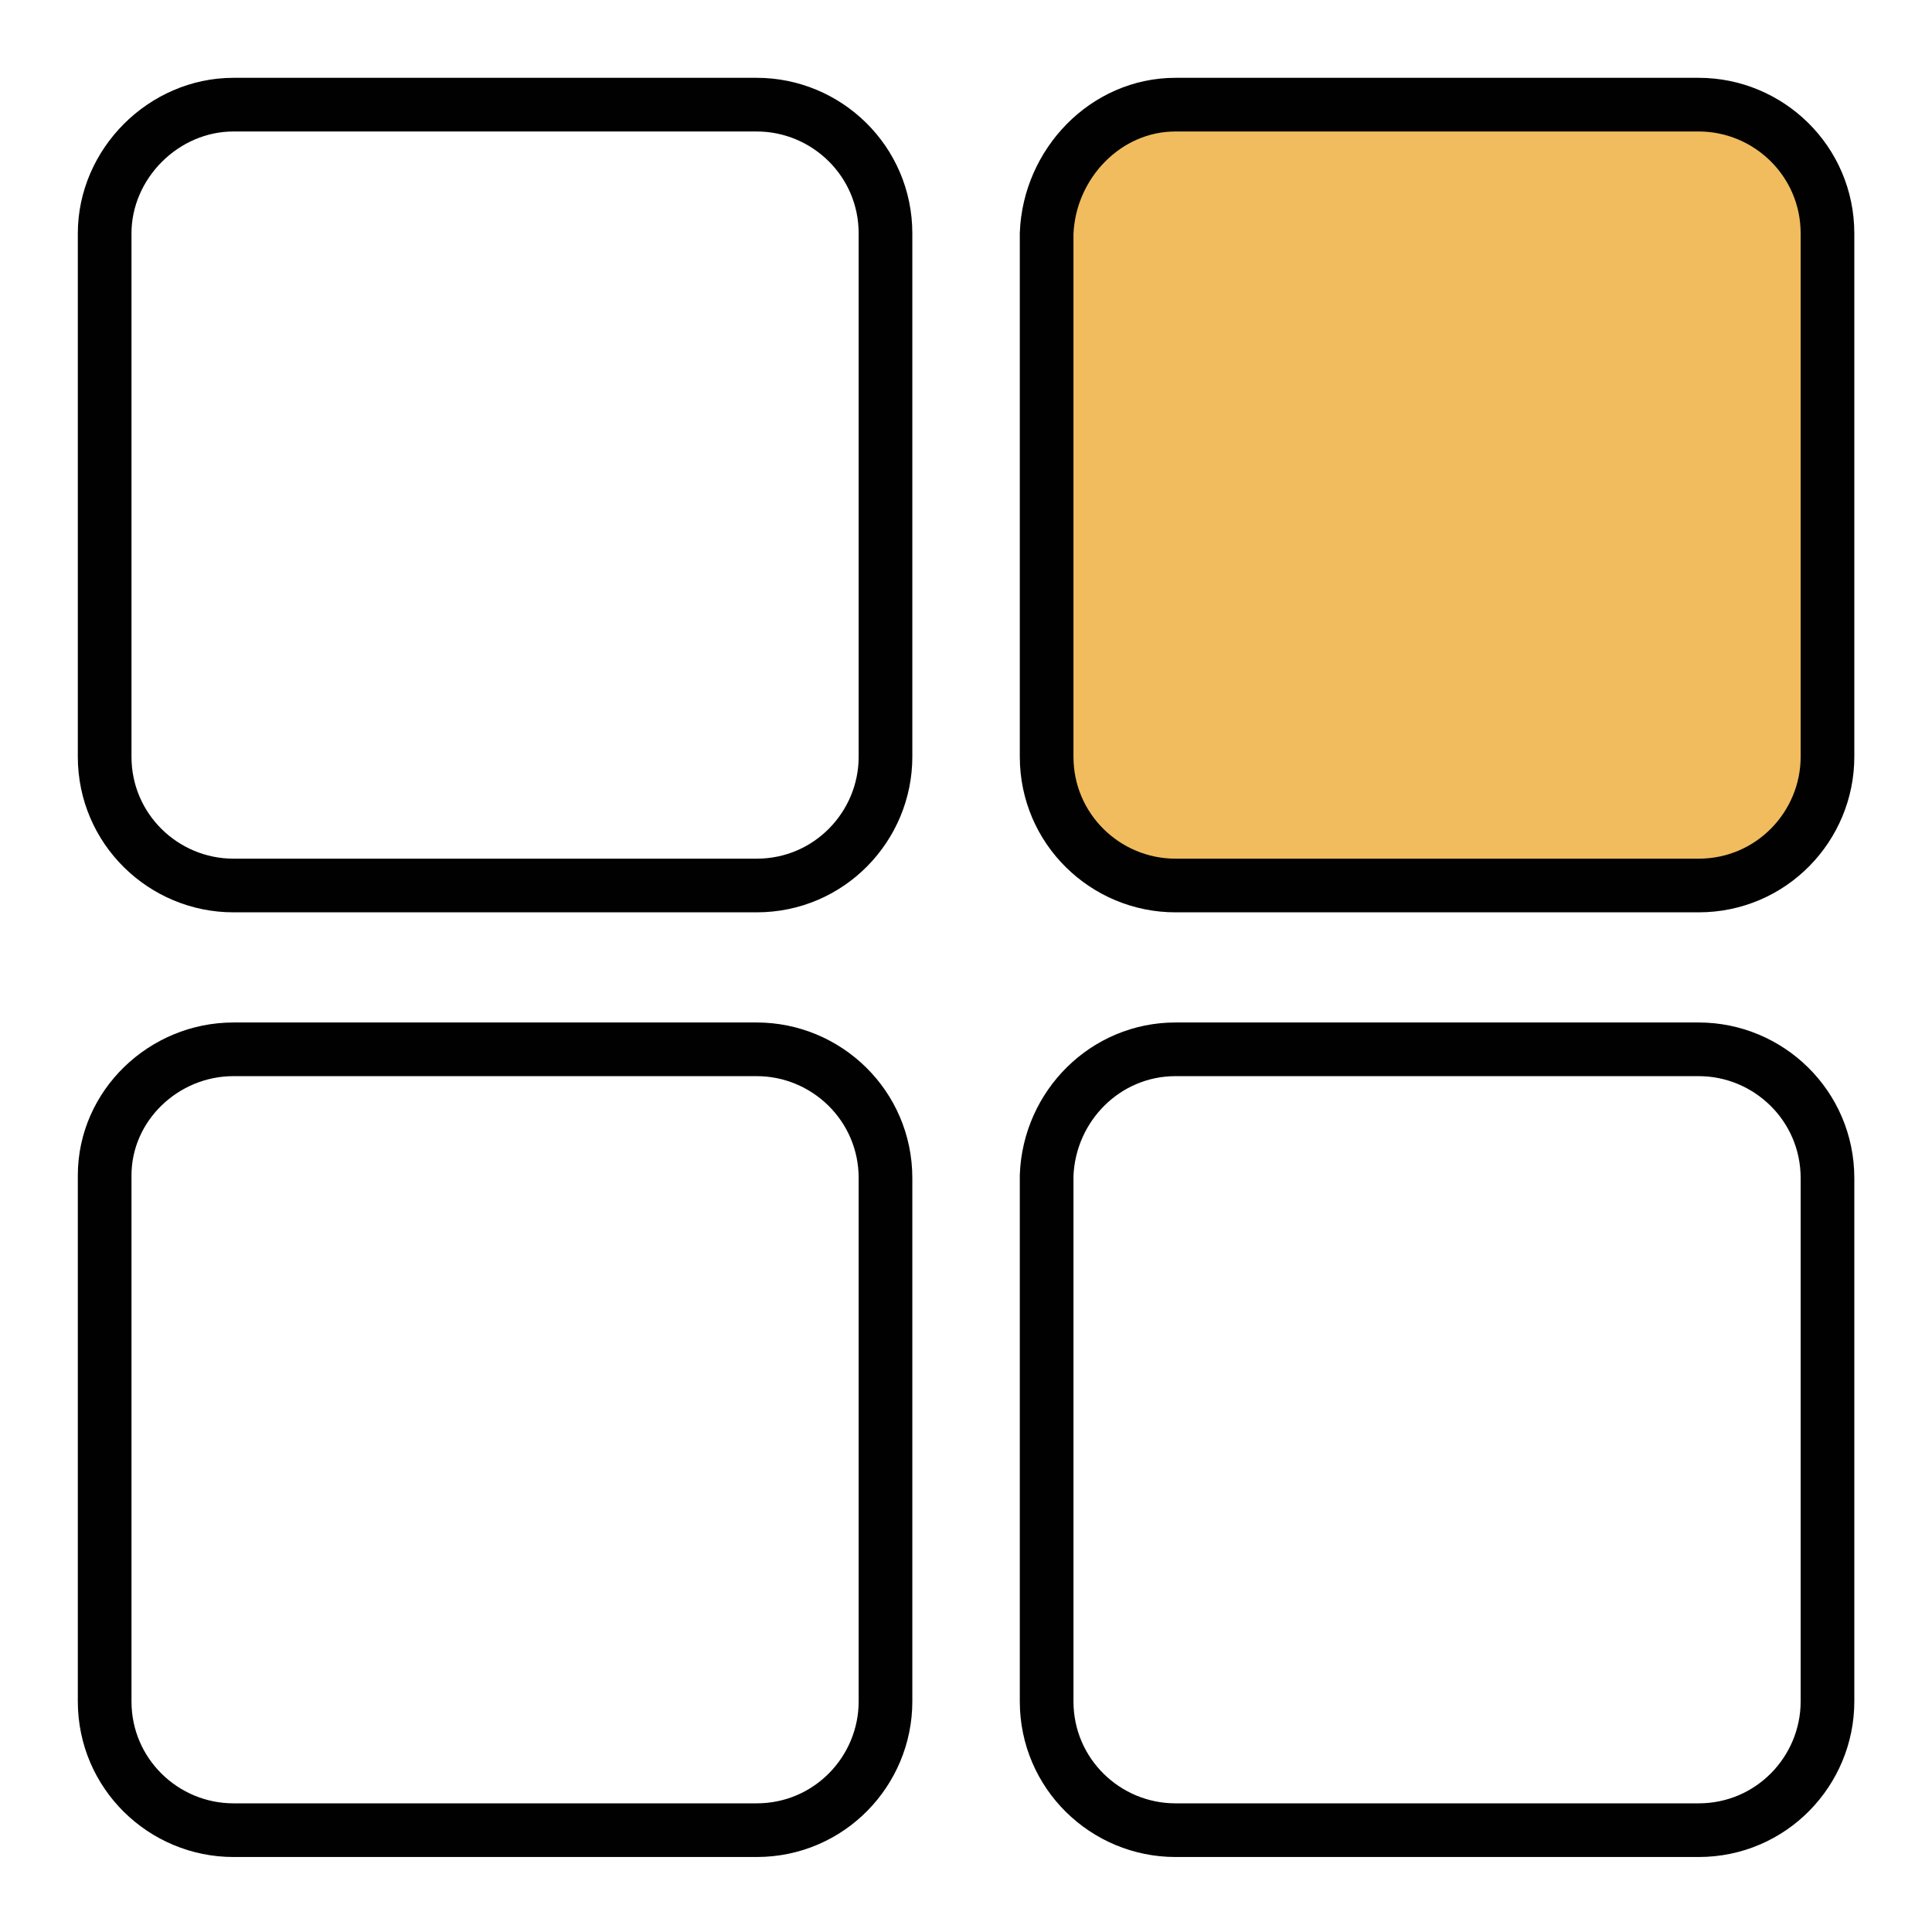
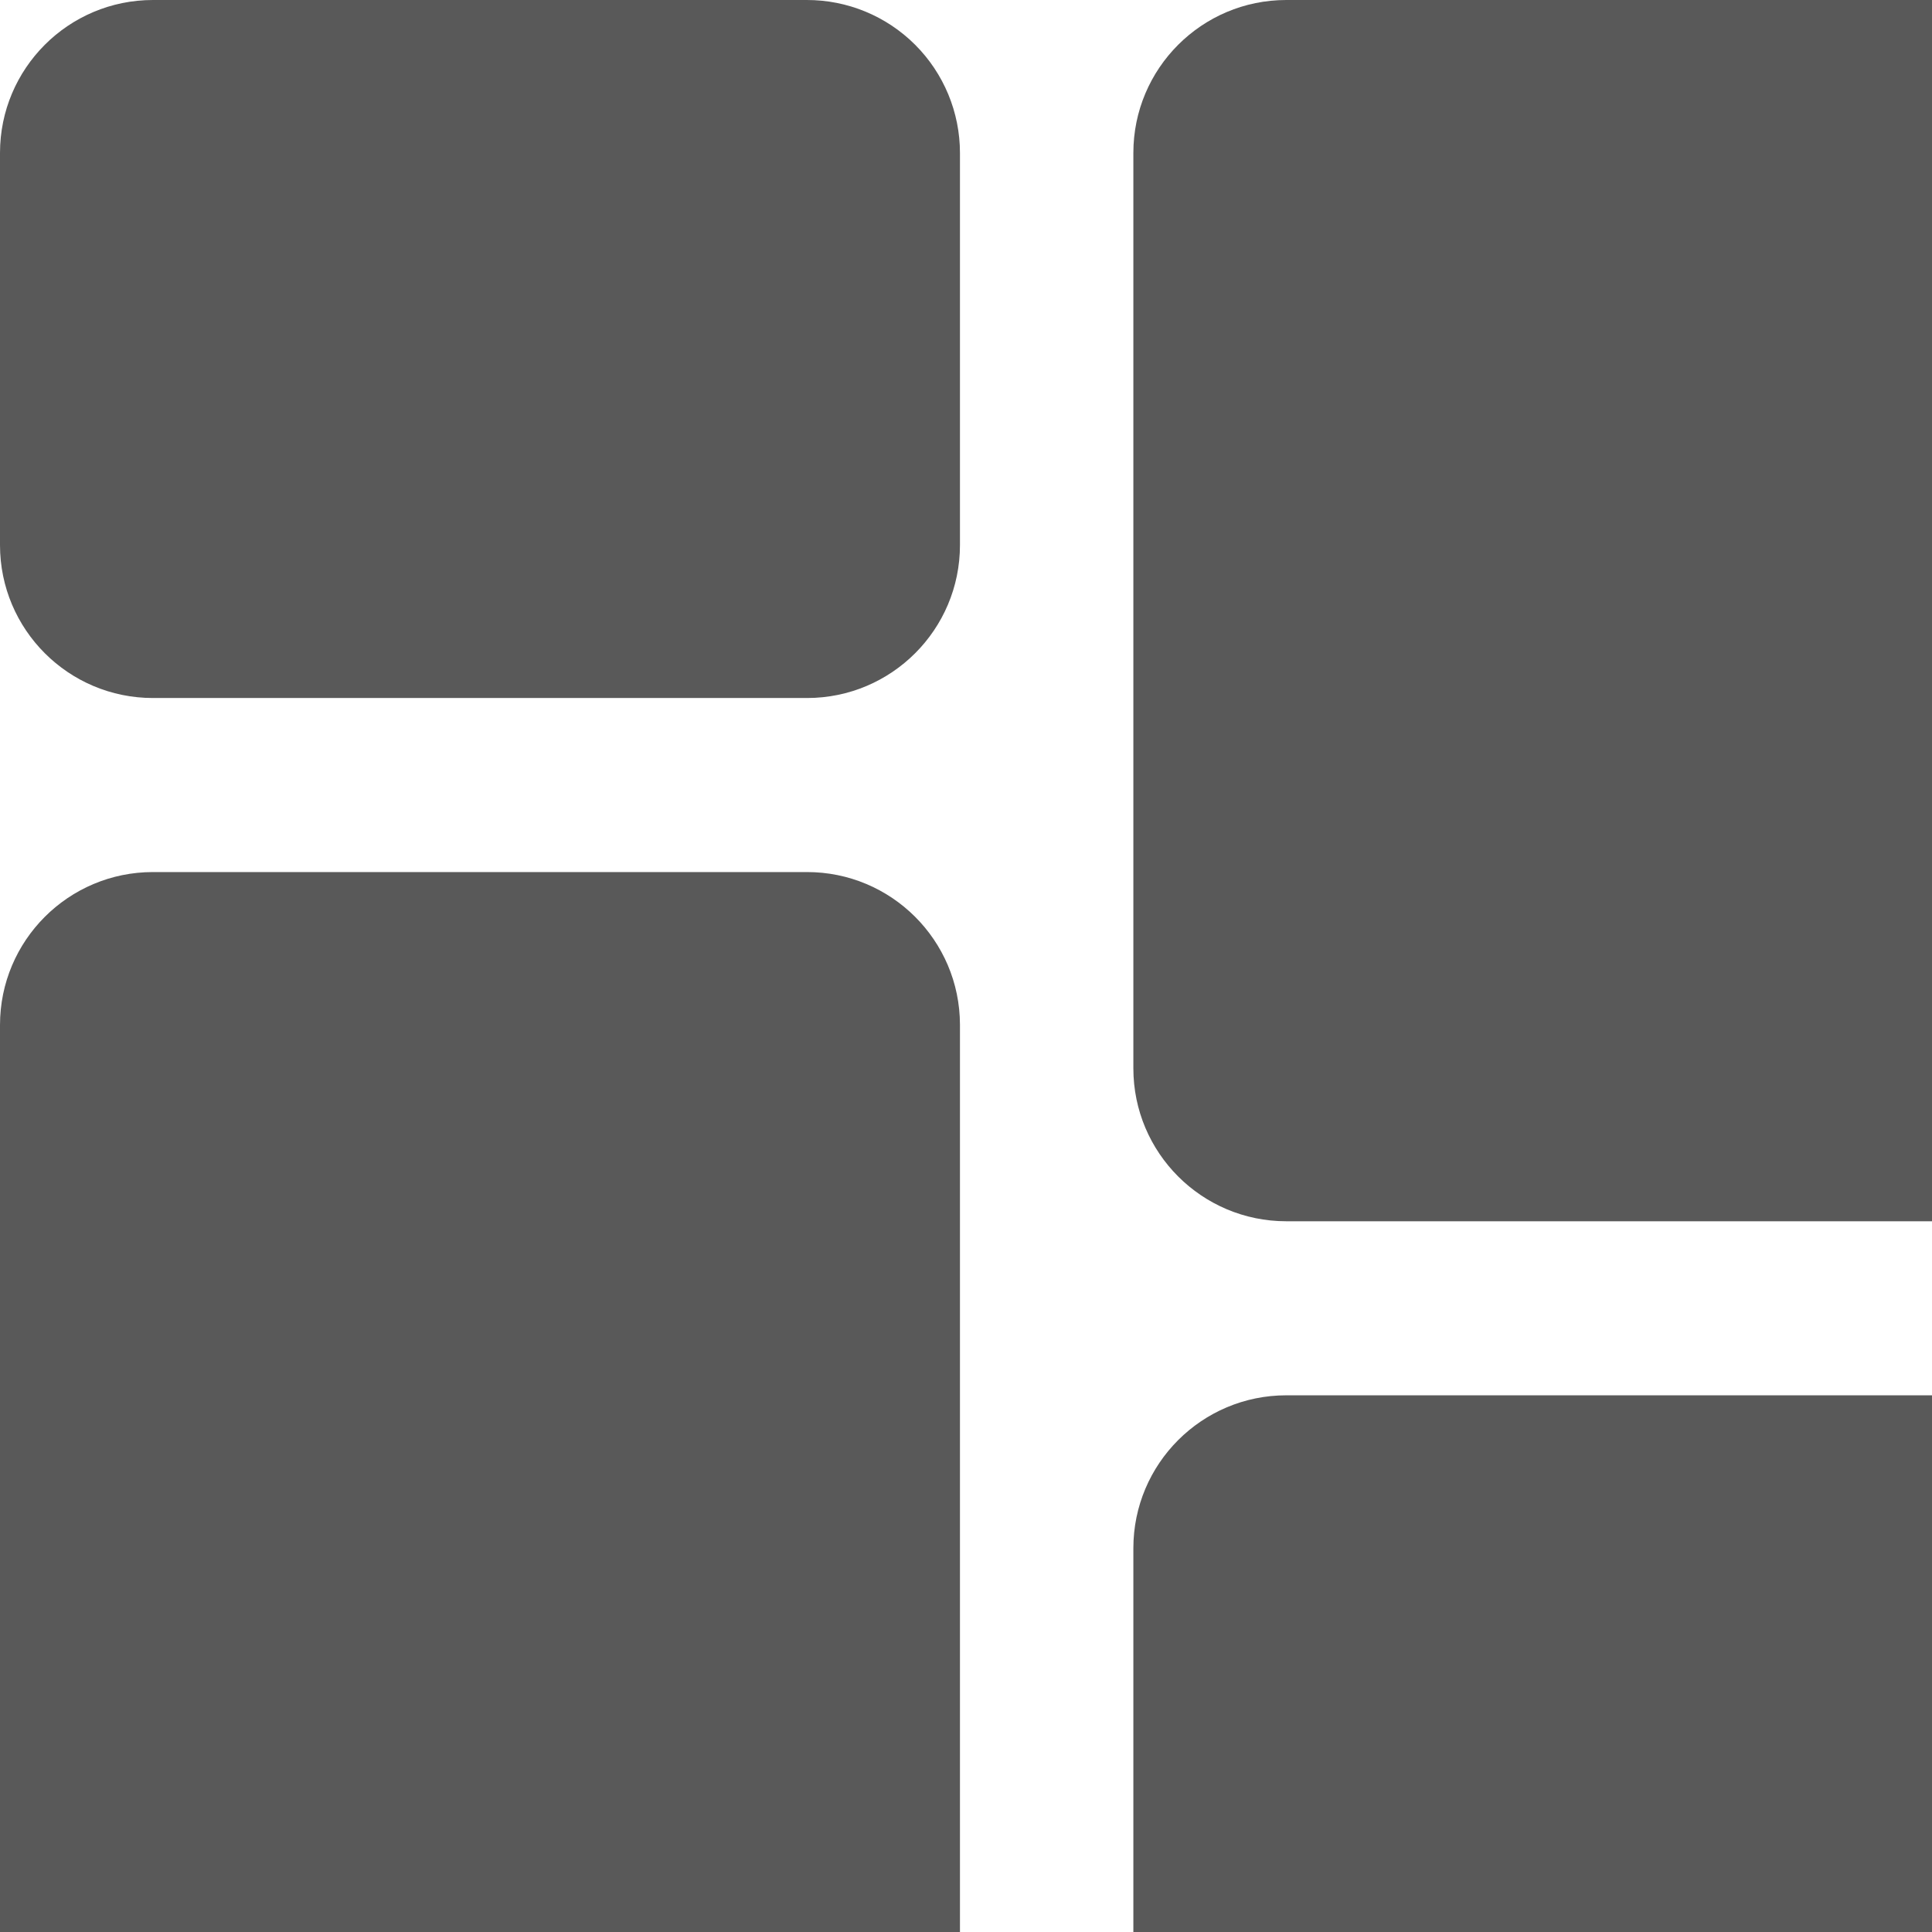
- <svg xmlns="http://www.w3.org/2000/svg" version="1.1" id="Layer_1" x="0px" y="0px" viewBox="0 0 72 72" style="enable-background:new 0 0 72 72;" width="24" height="24" xml:space="preserve">
-   <style type="text/css">
- 	.st0{fill:none;stroke:#010101;stroke-width:2;stroke-miterlimit:10;}
- 	.st1{fill:#F0BC5E;stroke:#010101;stroke-width:2;stroke-miterlimit:10;}
- </style>
-   <g>
-     <g id="Rectangle_5">
-       <path class="st0" d="M8.7,3.9h19.5c2.6,0,4.8,2.1,4.8,4.8v19.5c0,2.6-2.1,4.8-4.8,4.8H8.7c-2.6,0-4.8-2.1-4.8-4.8V8.7    C3.9,6.1,6.1,3.9,8.7,3.9z" />
-     </g>
-     <g id="Rectangle_5-2" transform="translate(15.405)">
-       <path class="st1" d="M28.4,3.9h19.5c2.6,0,4.8,2.1,4.8,4.8v19.5c0,2.6-2.1,4.8-4.8,4.8H28.4c-2.6,0-4.8-2.1-4.8-4.8V8.7    C23.7,6.1,25.8,3.9,28.4,3.9z" />
-     </g>
-     <g id="Rectangle_5-3" transform="translate(0 15.405)">
-       <path class="st0" d="M8.7,23.7h19.5c2.6,0,4.8,2.1,4.8,4.8v19.5c0,2.6-2.1,4.8-4.8,4.8H8.7c-2.6,0-4.8-2.1-4.8-4.8V28.4    C3.9,25.8,6.1,23.7,8.7,23.7z" />
-     </g>
-     <g id="Rectangle_5-4" transform="translate(15.405 15.405)">
-       <path class="st0" d="M28.4,23.7h19.5c2.6,0,4.8,2.1,4.8,4.8v19.5c0,2.6-2.1,4.8-4.8,4.8H28.4c-2.6,0-4.8-2.1-4.8-4.8V28.4    C23.7,25.8,25.8,23.7,28.4,23.7z" />
-     </g>
-   </g>
+ <svg xmlns="http://www.w3.org/2000/svg" id="dashboard" width="24" height="24" viewBox="0 0 24 24">
+   <path id="Path_298" data-name="Path 298" d="M10.021,0H1.9A1.9,1.9,0,0,0,0,1.9V6.771a1.9,1.9,0,0,0,1.9,1.9h8.125a1.9,1.9,0,0,0,1.9-1.9V1.9A1.9,1.9,0,0,0,10.021,0Zm0,0" fill="#595959" />
+   <path id="Path_299" data-name="Path 299" d="M10.021,213.332H1.9a1.9,1.9,0,0,0-1.9,1.9V226.6a1.9,1.9,0,0,0,1.9,1.9h8.125a1.9,1.9,0,0,0,1.9-1.9V215.228A1.9,1.9,0,0,0,10.021,213.332Zm0,0" transform="translate(0 -202.499)" fill="#595959" />
+   <path id="Path_300" data-name="Path 300" d="M287.353,341.332h-8.125a1.9,1.9,0,0,0-1.9,1.9V348.1a1.9,1.9,0,0,0,1.9,1.9h8.125a1.9,1.9,0,0,0,1.9-1.9v-4.875A1.9,1.9,0,0,0,287.353,341.332Zm0,0" transform="translate(-263.249 -323.999)" fill="#595959" />
+   <path id="Path_301" data-name="Path 301" d="M287.353,0h-8.125a1.9,1.9,0,0,0-1.9,1.9V13.271a1.9,1.9,0,0,0,1.9,1.9h8.125a1.9,1.9,0,0,0,1.9-1.9V1.9A1.9,1.9,0,0,0,287.353,0Zm0,0" transform="translate(-263.249)" fill="#595959" />
</svg>
